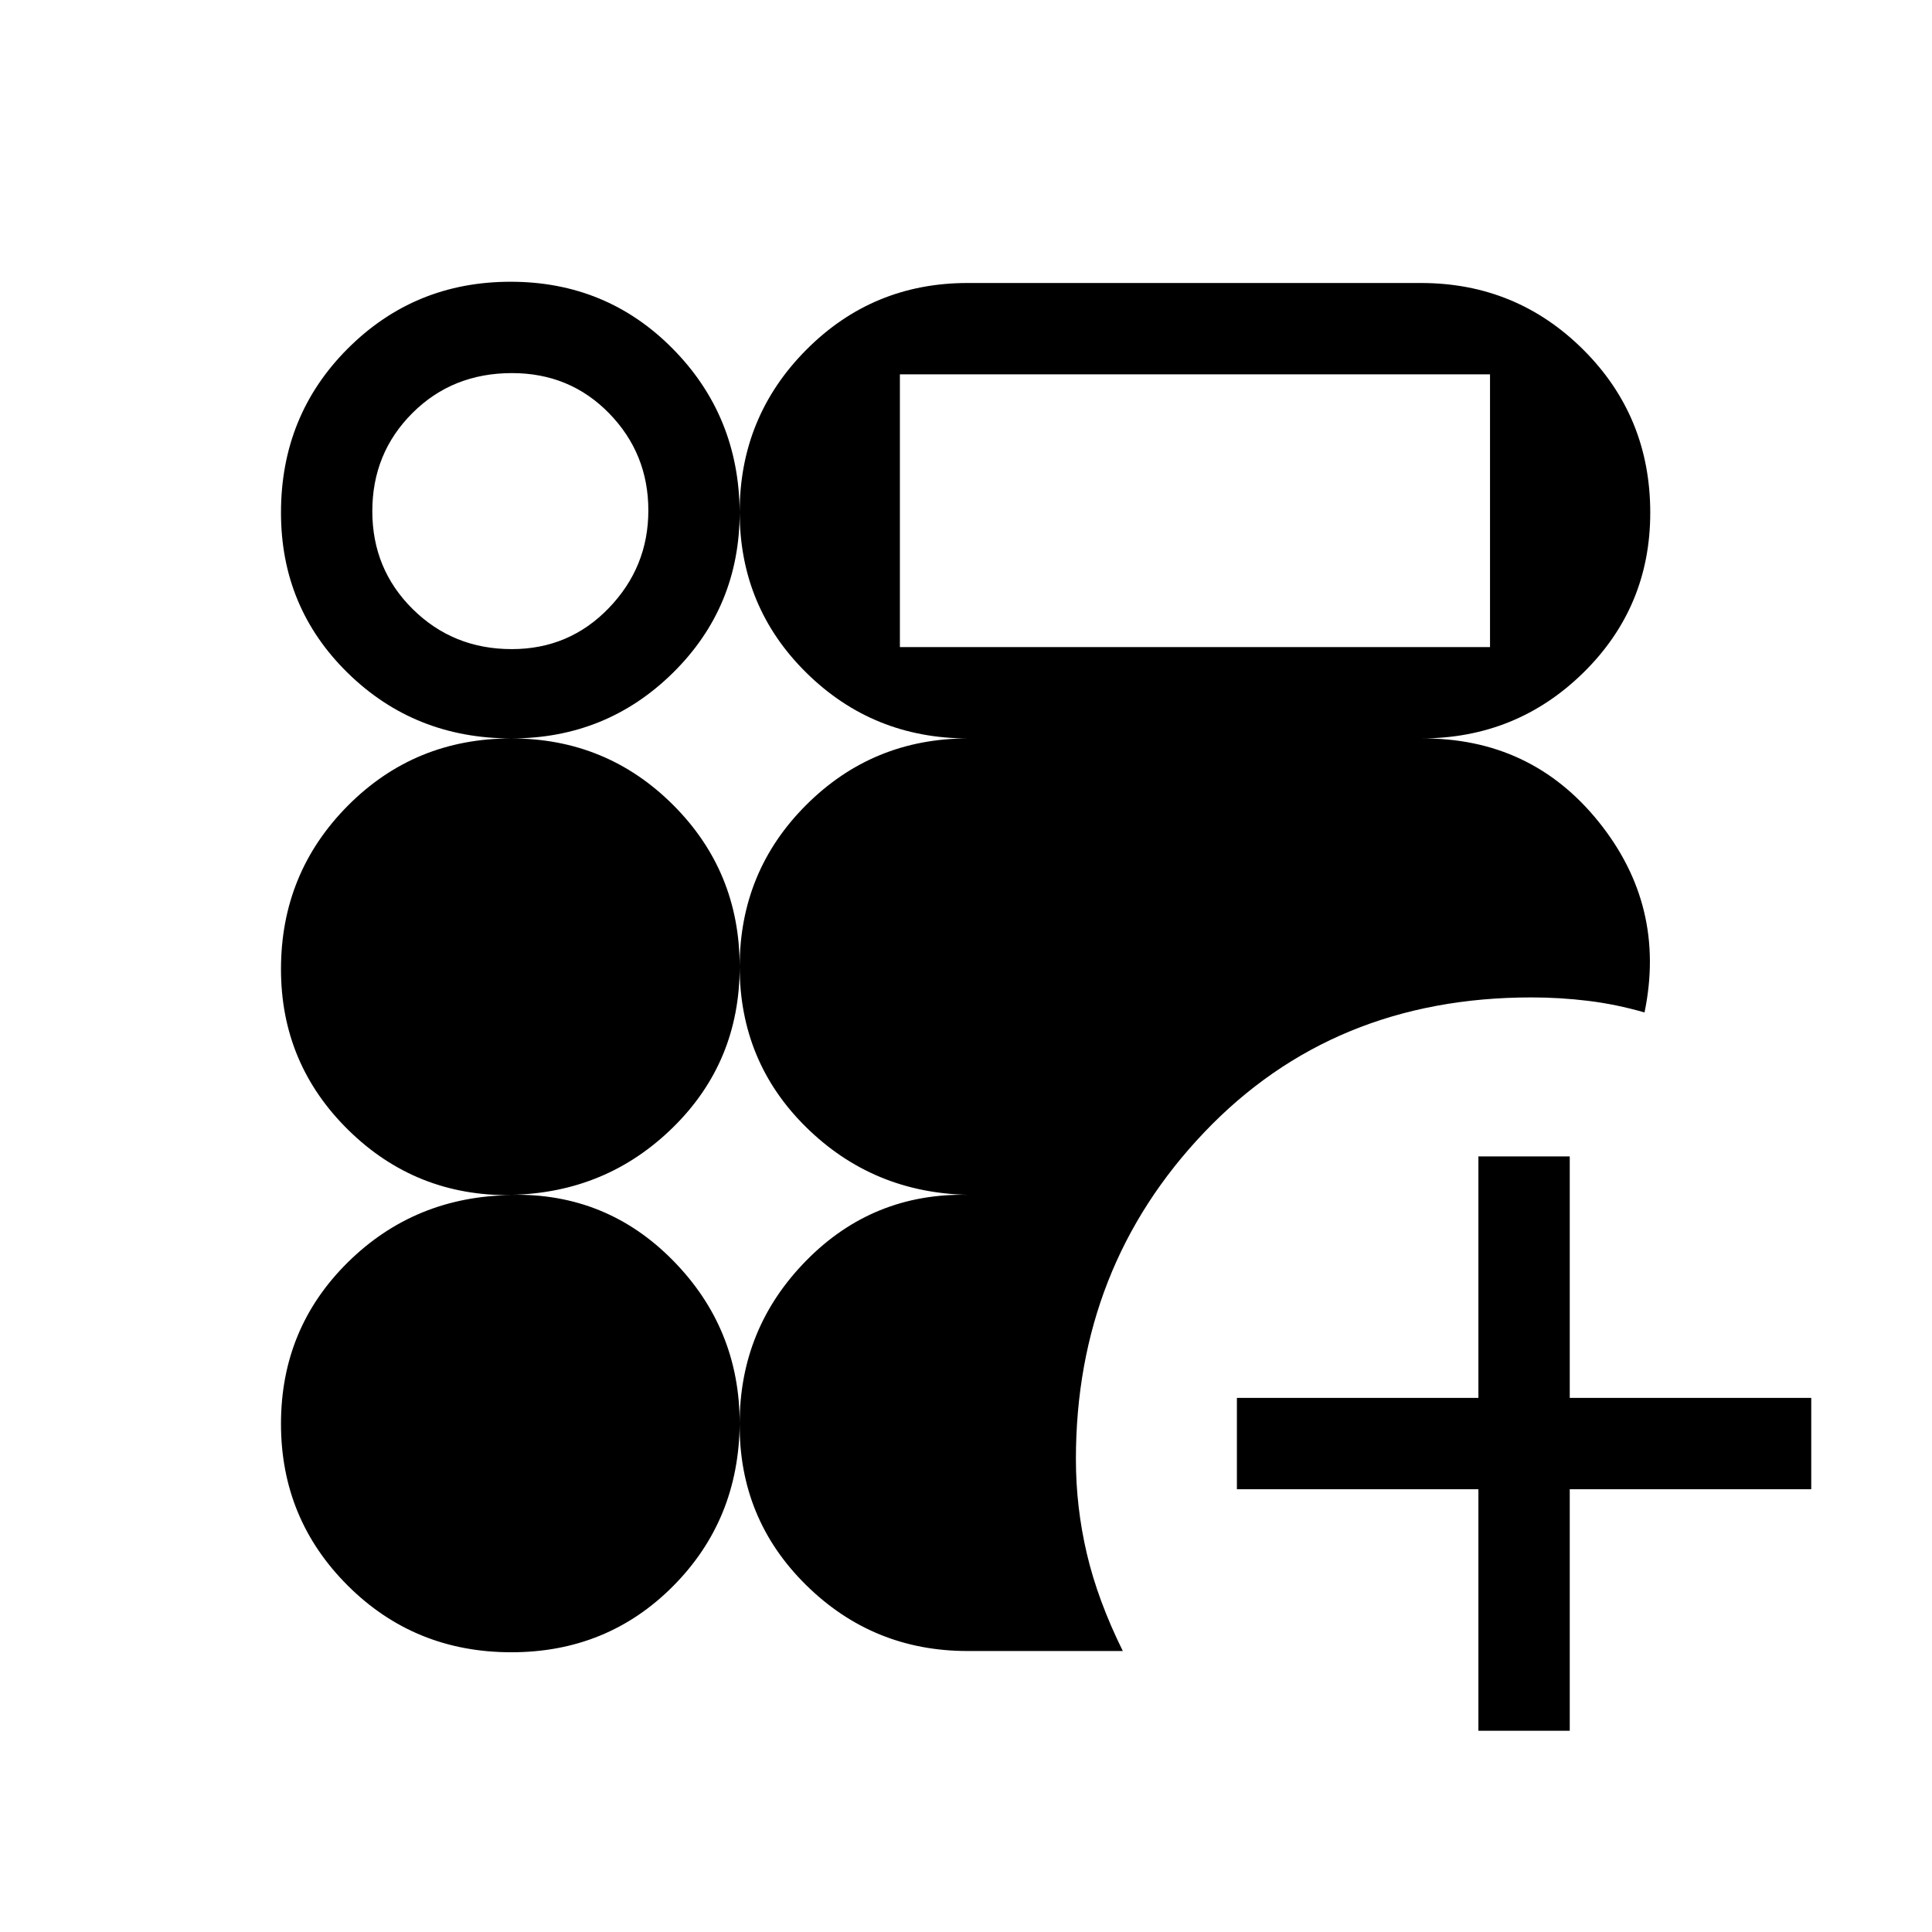
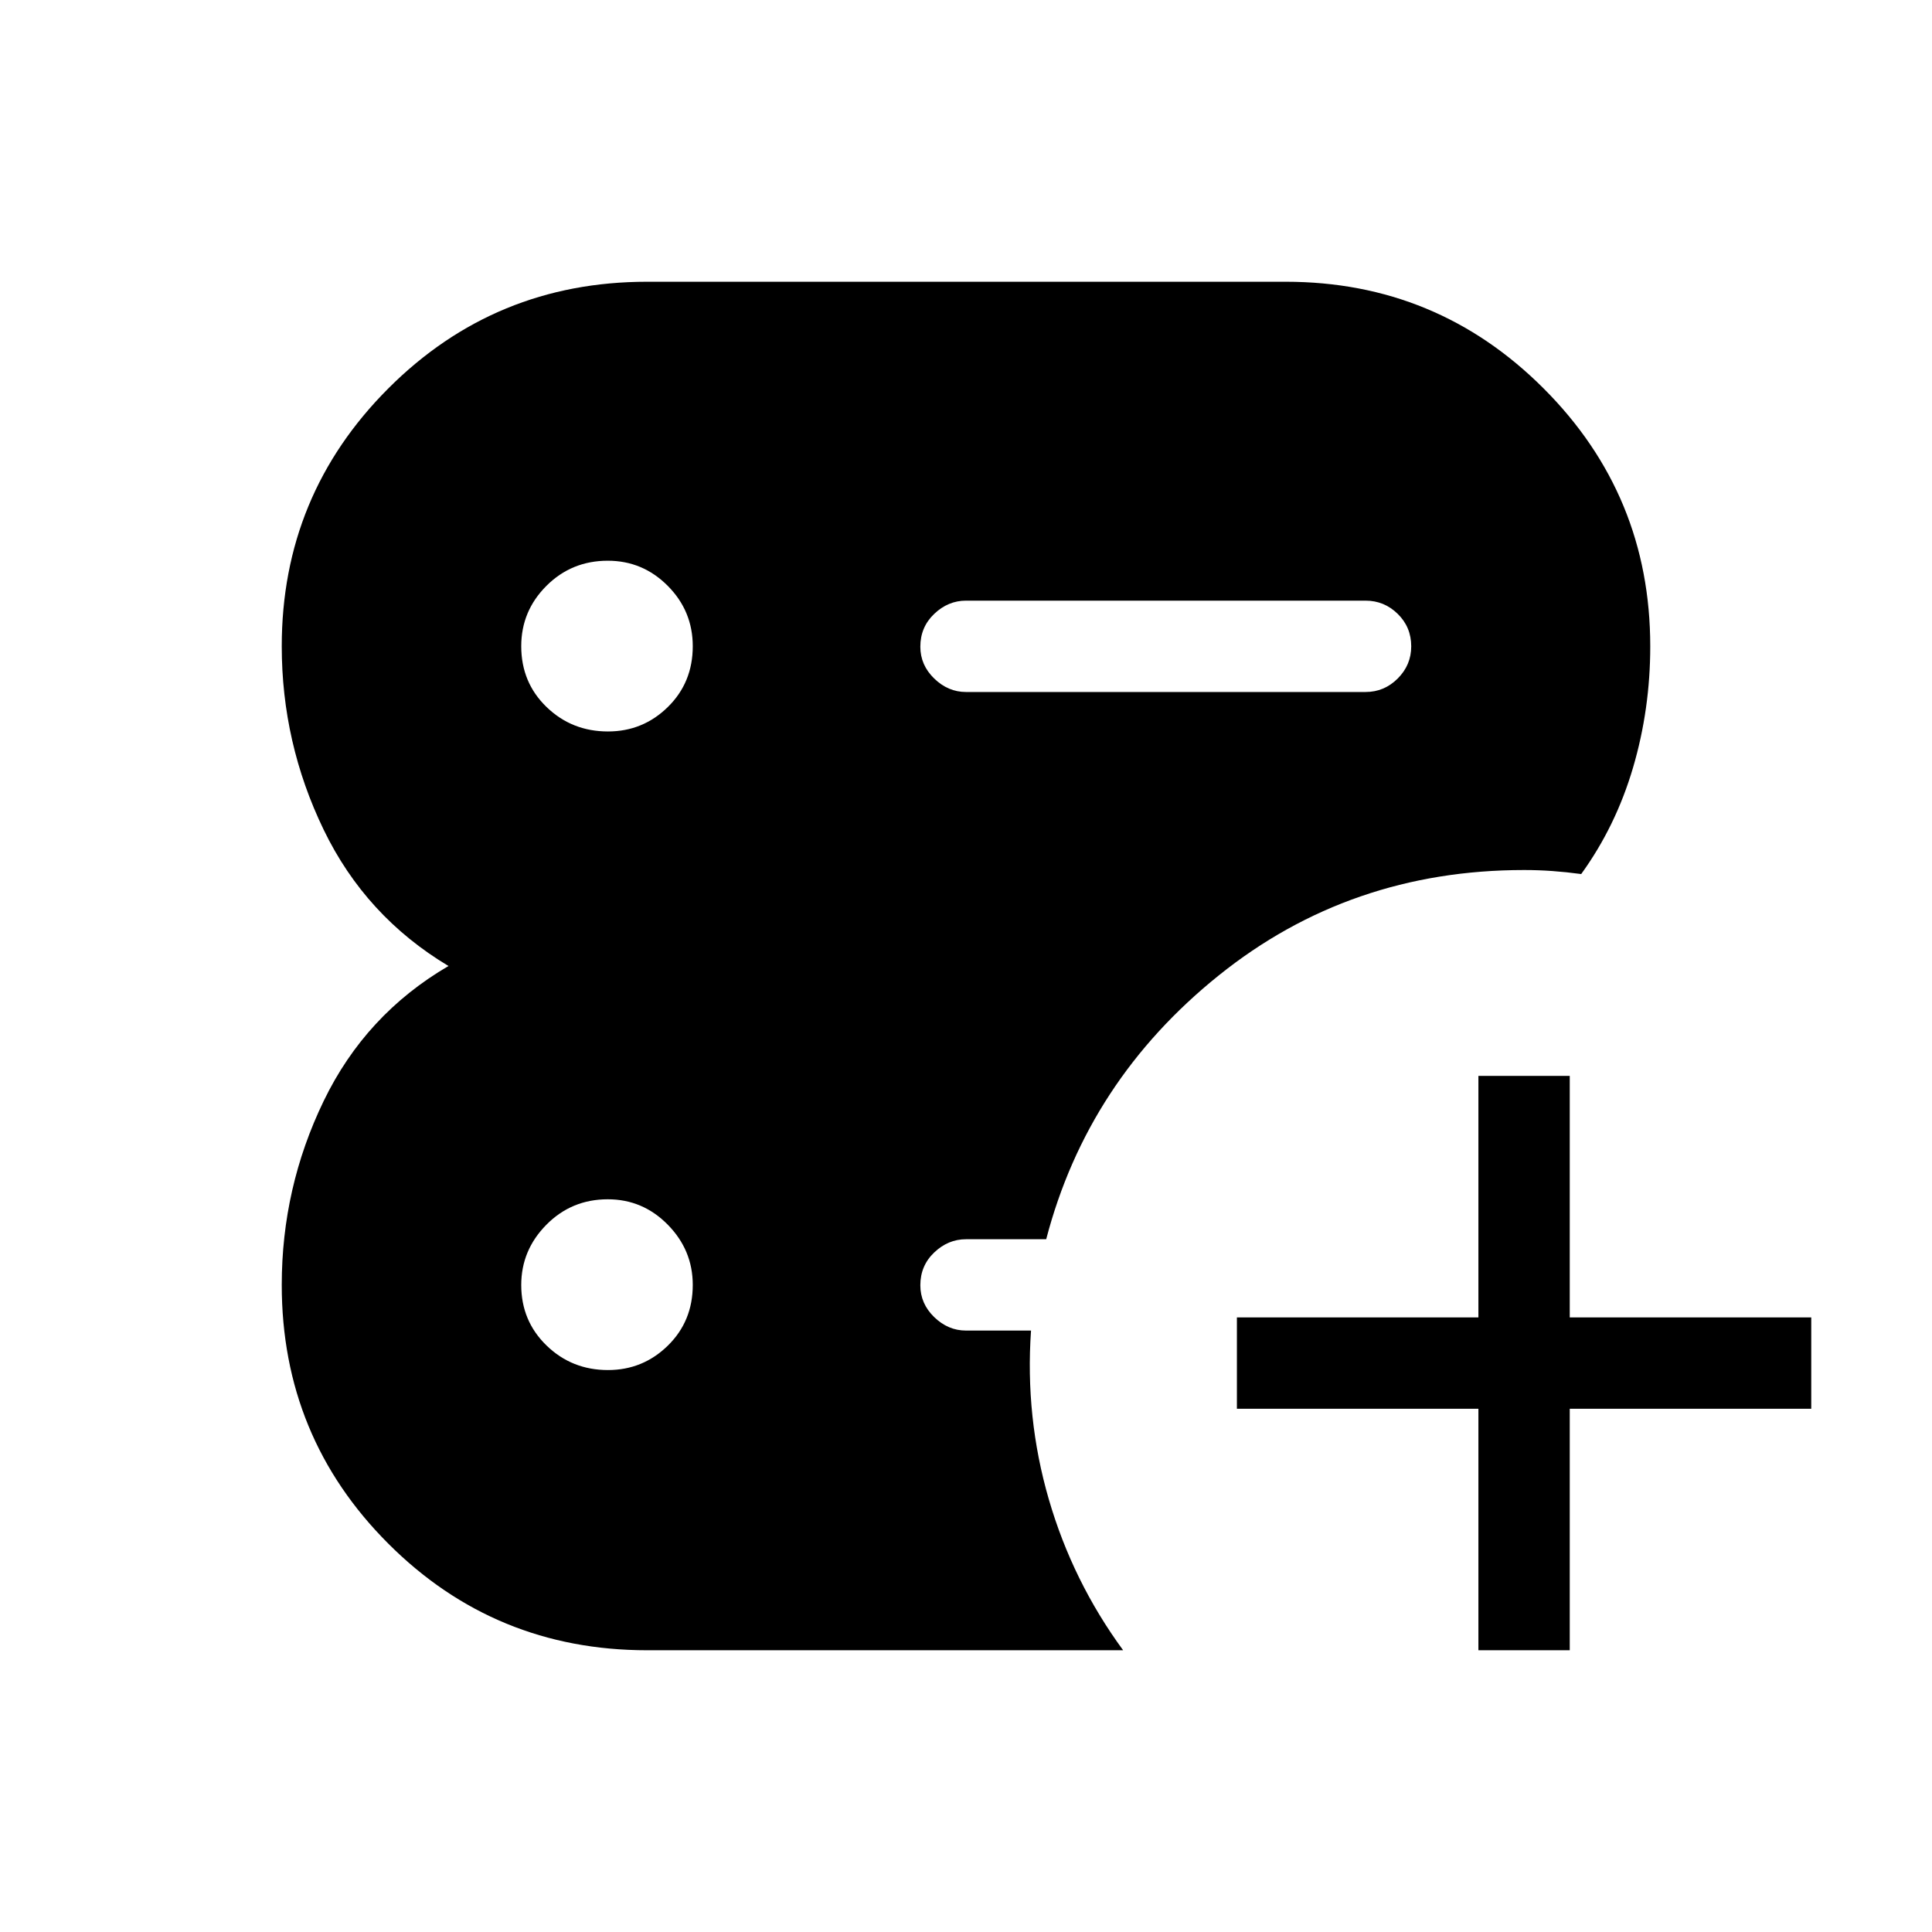
<svg xmlns="http://www.w3.org/2000/svg" viewBox="0 -960 960 960">
-   <path d="M734.61-100v-120h-120v-45.39h120v-120H780v120h120V-220H780v120h-45.39Zm-480.53-39q-48.05 0-81.26-33.11-33.2-33.11-33.2-80.4 0-47.46 33.2-80.24 33.21-32.79 81.26-33.4-47.44.61-80.95-32.31-33.51-32.92-33.51-79.95 0-47.79 33.2-81.23 33.21-33.44 81.26-33.44-48.05 0-81.26-32.51-33.2-32.51-33.2-79.67 0-48.36 33.2-81.55T253.7-820q47.69 0 80.57 33.27 32.88 33.27 33.27 81.19 0-47.3 33.02-80.57 33.03-33.27 80.21-33.27h225.29q47.4 0 80.67 33.14T820-705.26q0 46.89-33.27 79.54-33.27 32.64-80.58 32.64 54.62-.38 88.27 41.5 33.66 41.89 22.73 94.66-14.14-4.08-28.07-5.77-13.94-1.7-28.16-1.7-98.69 0-162.5 67-63.81 66.99-63.81 162.47 0 23.74 5.43 46.91 5.42 23.16 17.88 48.39h-77.15q-47.05 0-80.33-32.88-33.29-32.89-32.9-80.19-.39 47.92-33.06 80.8Q301.81-139 254.08-139Zm.23-498.46q28.54 0 48.19-20.38 19.66-20.38 19.66-48.51 0-28.28-19.49-48.27-19.48-19.99-48.28-19.99-29.59 0-49.49 19.88-19.9 19.88-19.9 48.75 0 28.78 20.09 48.65 20.1 19.87 49.22 19.87Zm192.84-1h293.23V-774H447.15v135.54Zm-79.61 385.77q0-47.28 33.09-80.94Q433.72-367.3 481-366.3q-47.28-1-80.37-33.54t-33.09-79.78q0 47.24-33.09 79.78-33.1 32.54-80.37 33.54 47.27-1 80.37 32.67 33.09 33.66 33.09 80.94Zm0-226.93q0-47.41 33.09-80.43 33.09-33.03 80.37-33.03-47.28 0-80.37-32.67t-33.09-79.79q0 47.12-33.09 79.79-33.1 32.67-80.37 32.67 47.27 0 80.37 33.03 33.09 33.02 33.09 80.43Z" />
+   <path d="M302.1-279.23q17.36 0 29.75-12.14 12.38-12.13 12.38-30.17 0-17.28-12.41-29.91-12.41-12.63-29.82-12.63-18 0-30.5 12.64T259-321.5q0 17.88 12.58 30.08 12.57 12.19 30.52 12.19Zm0-317.31q17.36 0 29.75-12.15 12.38-12.16 12.38-30.22 0-17.47-12.41-29.97T302-681.38q-18 0-30.5 12.5T259-638.91q0 18.06 12.58 30.22 12.57 12.15 30.52 12.15ZM480-616.15h198.54q9.29 0 15.99-6.71 6.7-6.7 6.7-15.99 0-9.53-6.7-16.11t-15.99-6.58H480q-8.9 0-15.8 6.58-6.89 6.58-6.89 16.31 0 9.11 6.89 15.8 6.9 6.7 15.8 6.7ZM558.08-140H321.62q-75.7 0-128.66-52.96Q140-245.92 140-321.54q0-48.27 20.81-91.33 20.81-43.05 62.04-67.13-41.23-24.69-62.04-67.75Q140-590.82 140-638.85 140-714 192.96-767t128.58-53h317.31Q714-820 767-767t53 128.15q0 31.27-8.58 60.37-8.58 29.09-25.73 52.79-7.38-1-14.33-1.5t-14.05-.5q-86.54 0-151.73 52.38-65.2 52.39-85.73 131.08H480q-8.9 0-15.8 6.58-6.89 6.57-6.89 16.3 0 9.12 6.89 15.81 6.9 6.69 15.8 6.69h32.31q-3 43.08 8.84 83.85 11.85 40.77 36.93 75Zm176.53 0v-120h-120v-45.39h120v-120H780v120h120V-260H780v120h-45.39Z" />
</svg>
